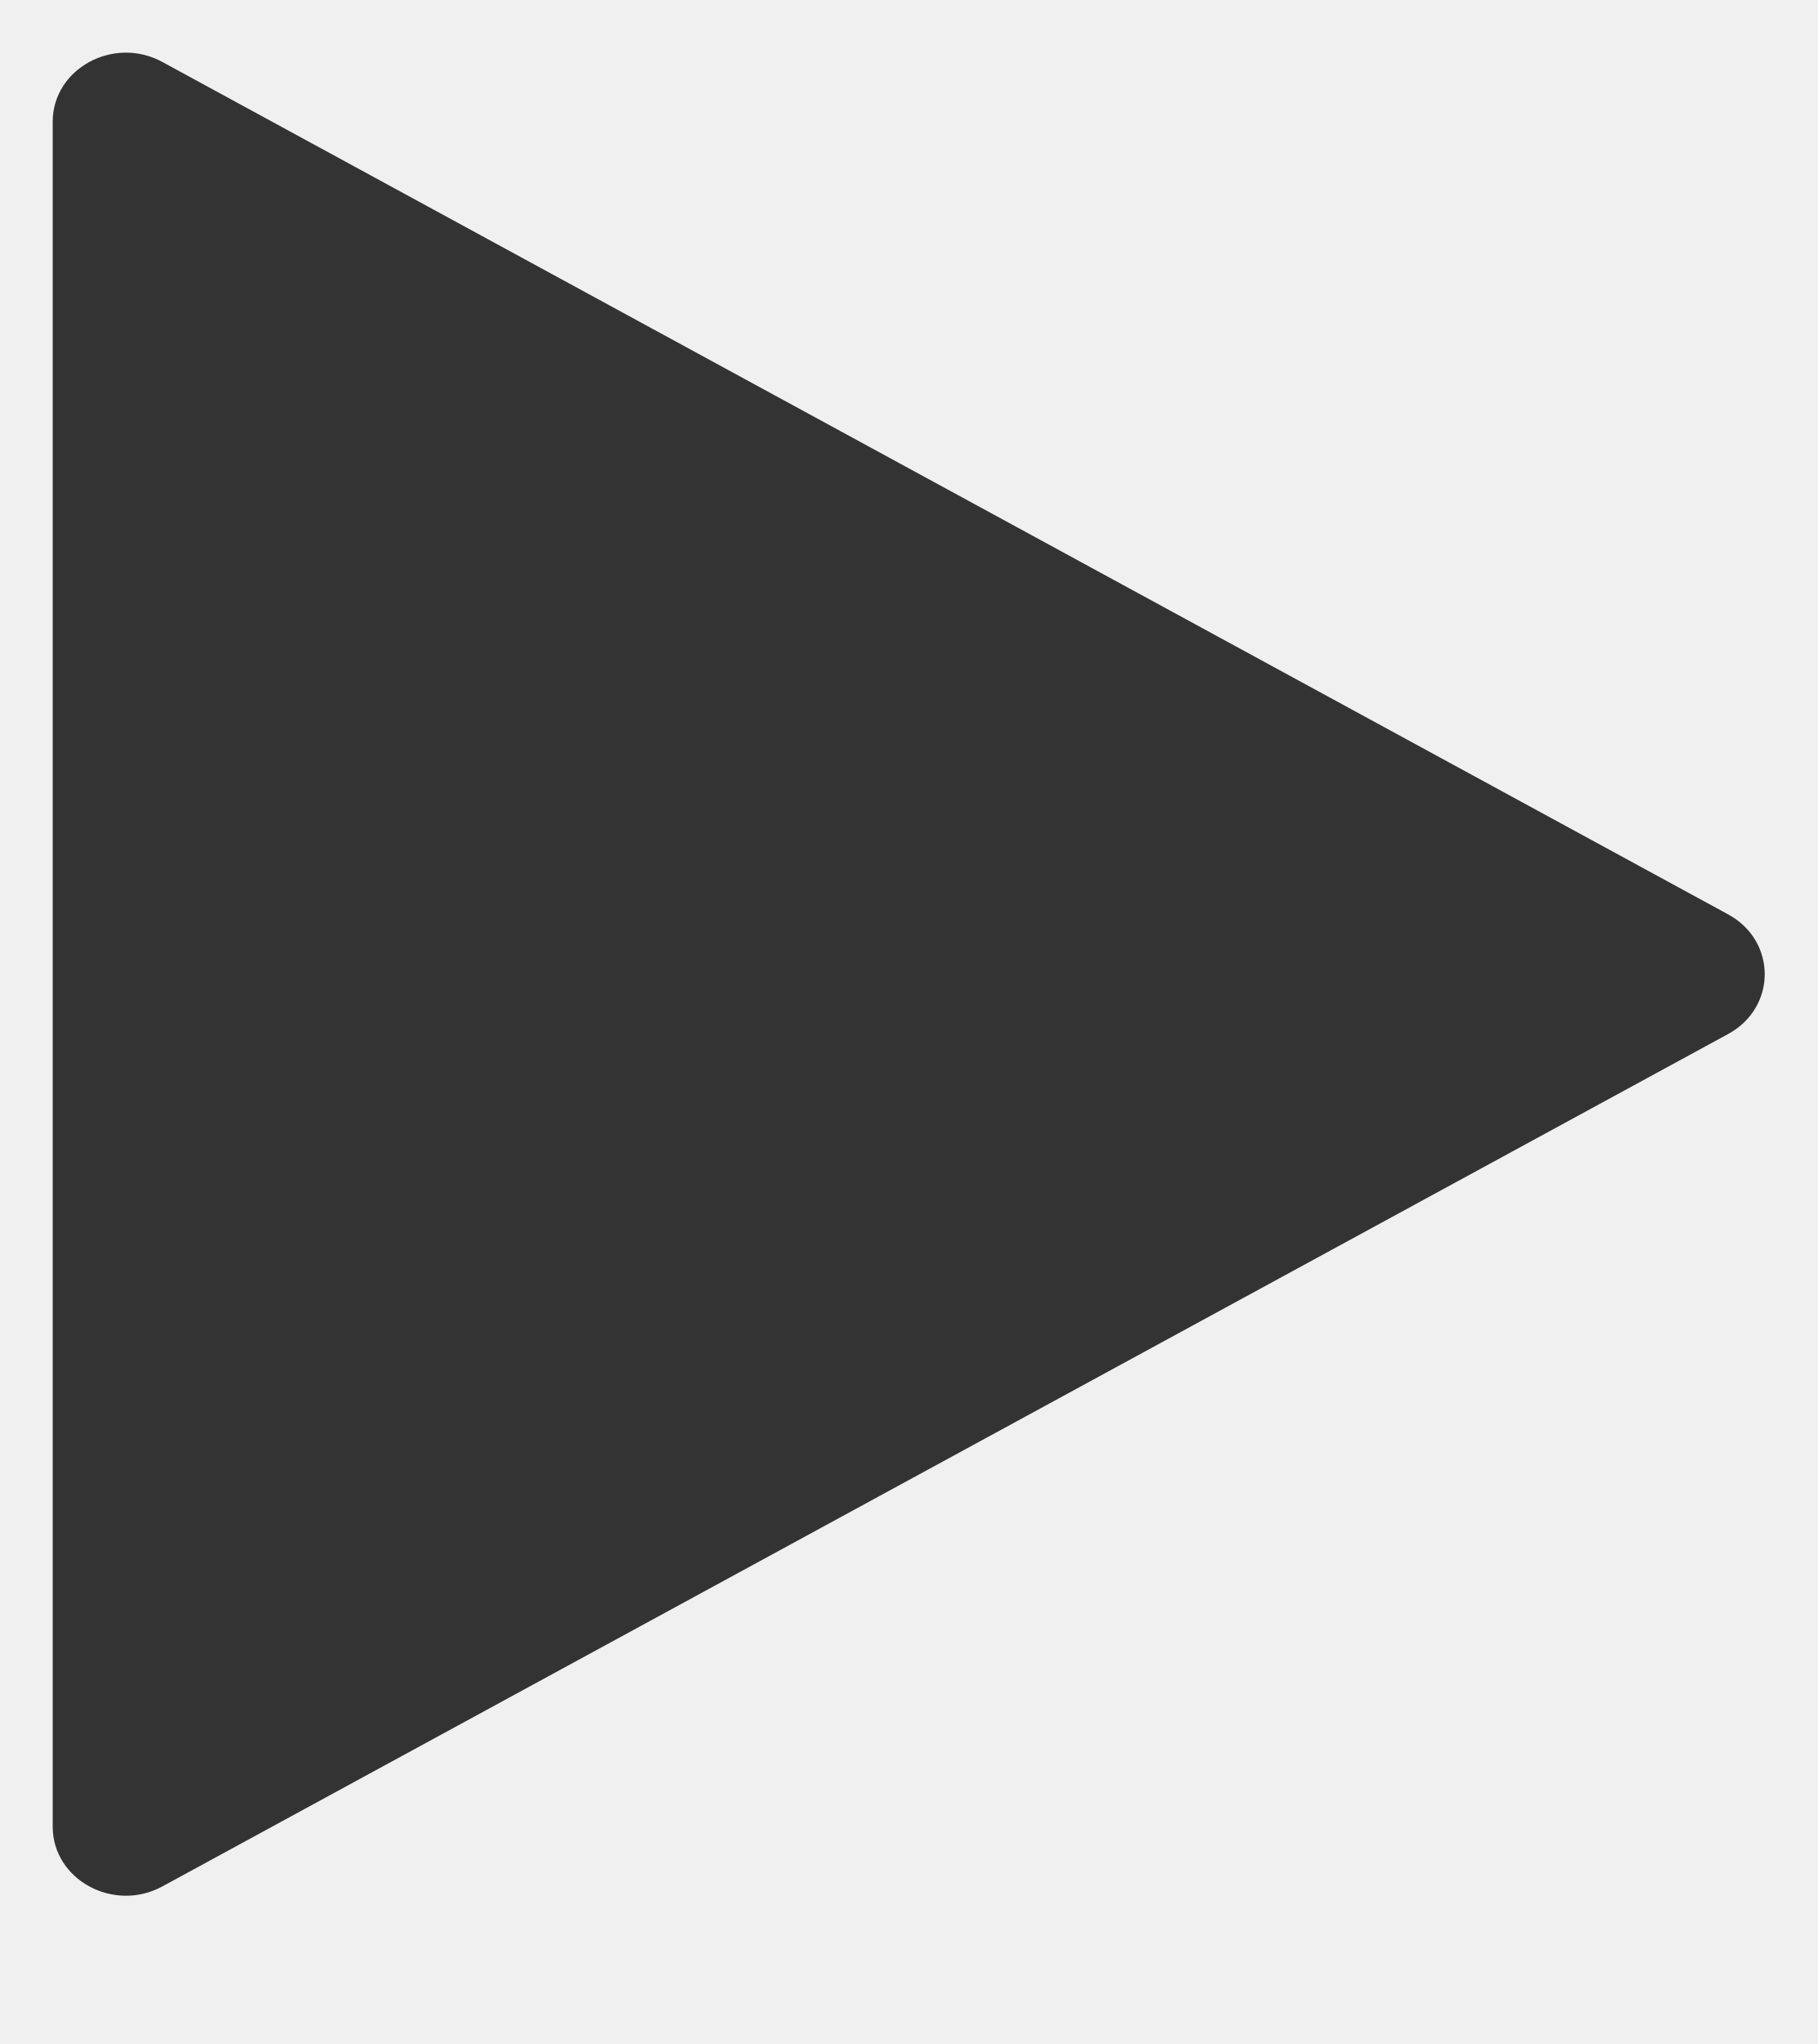
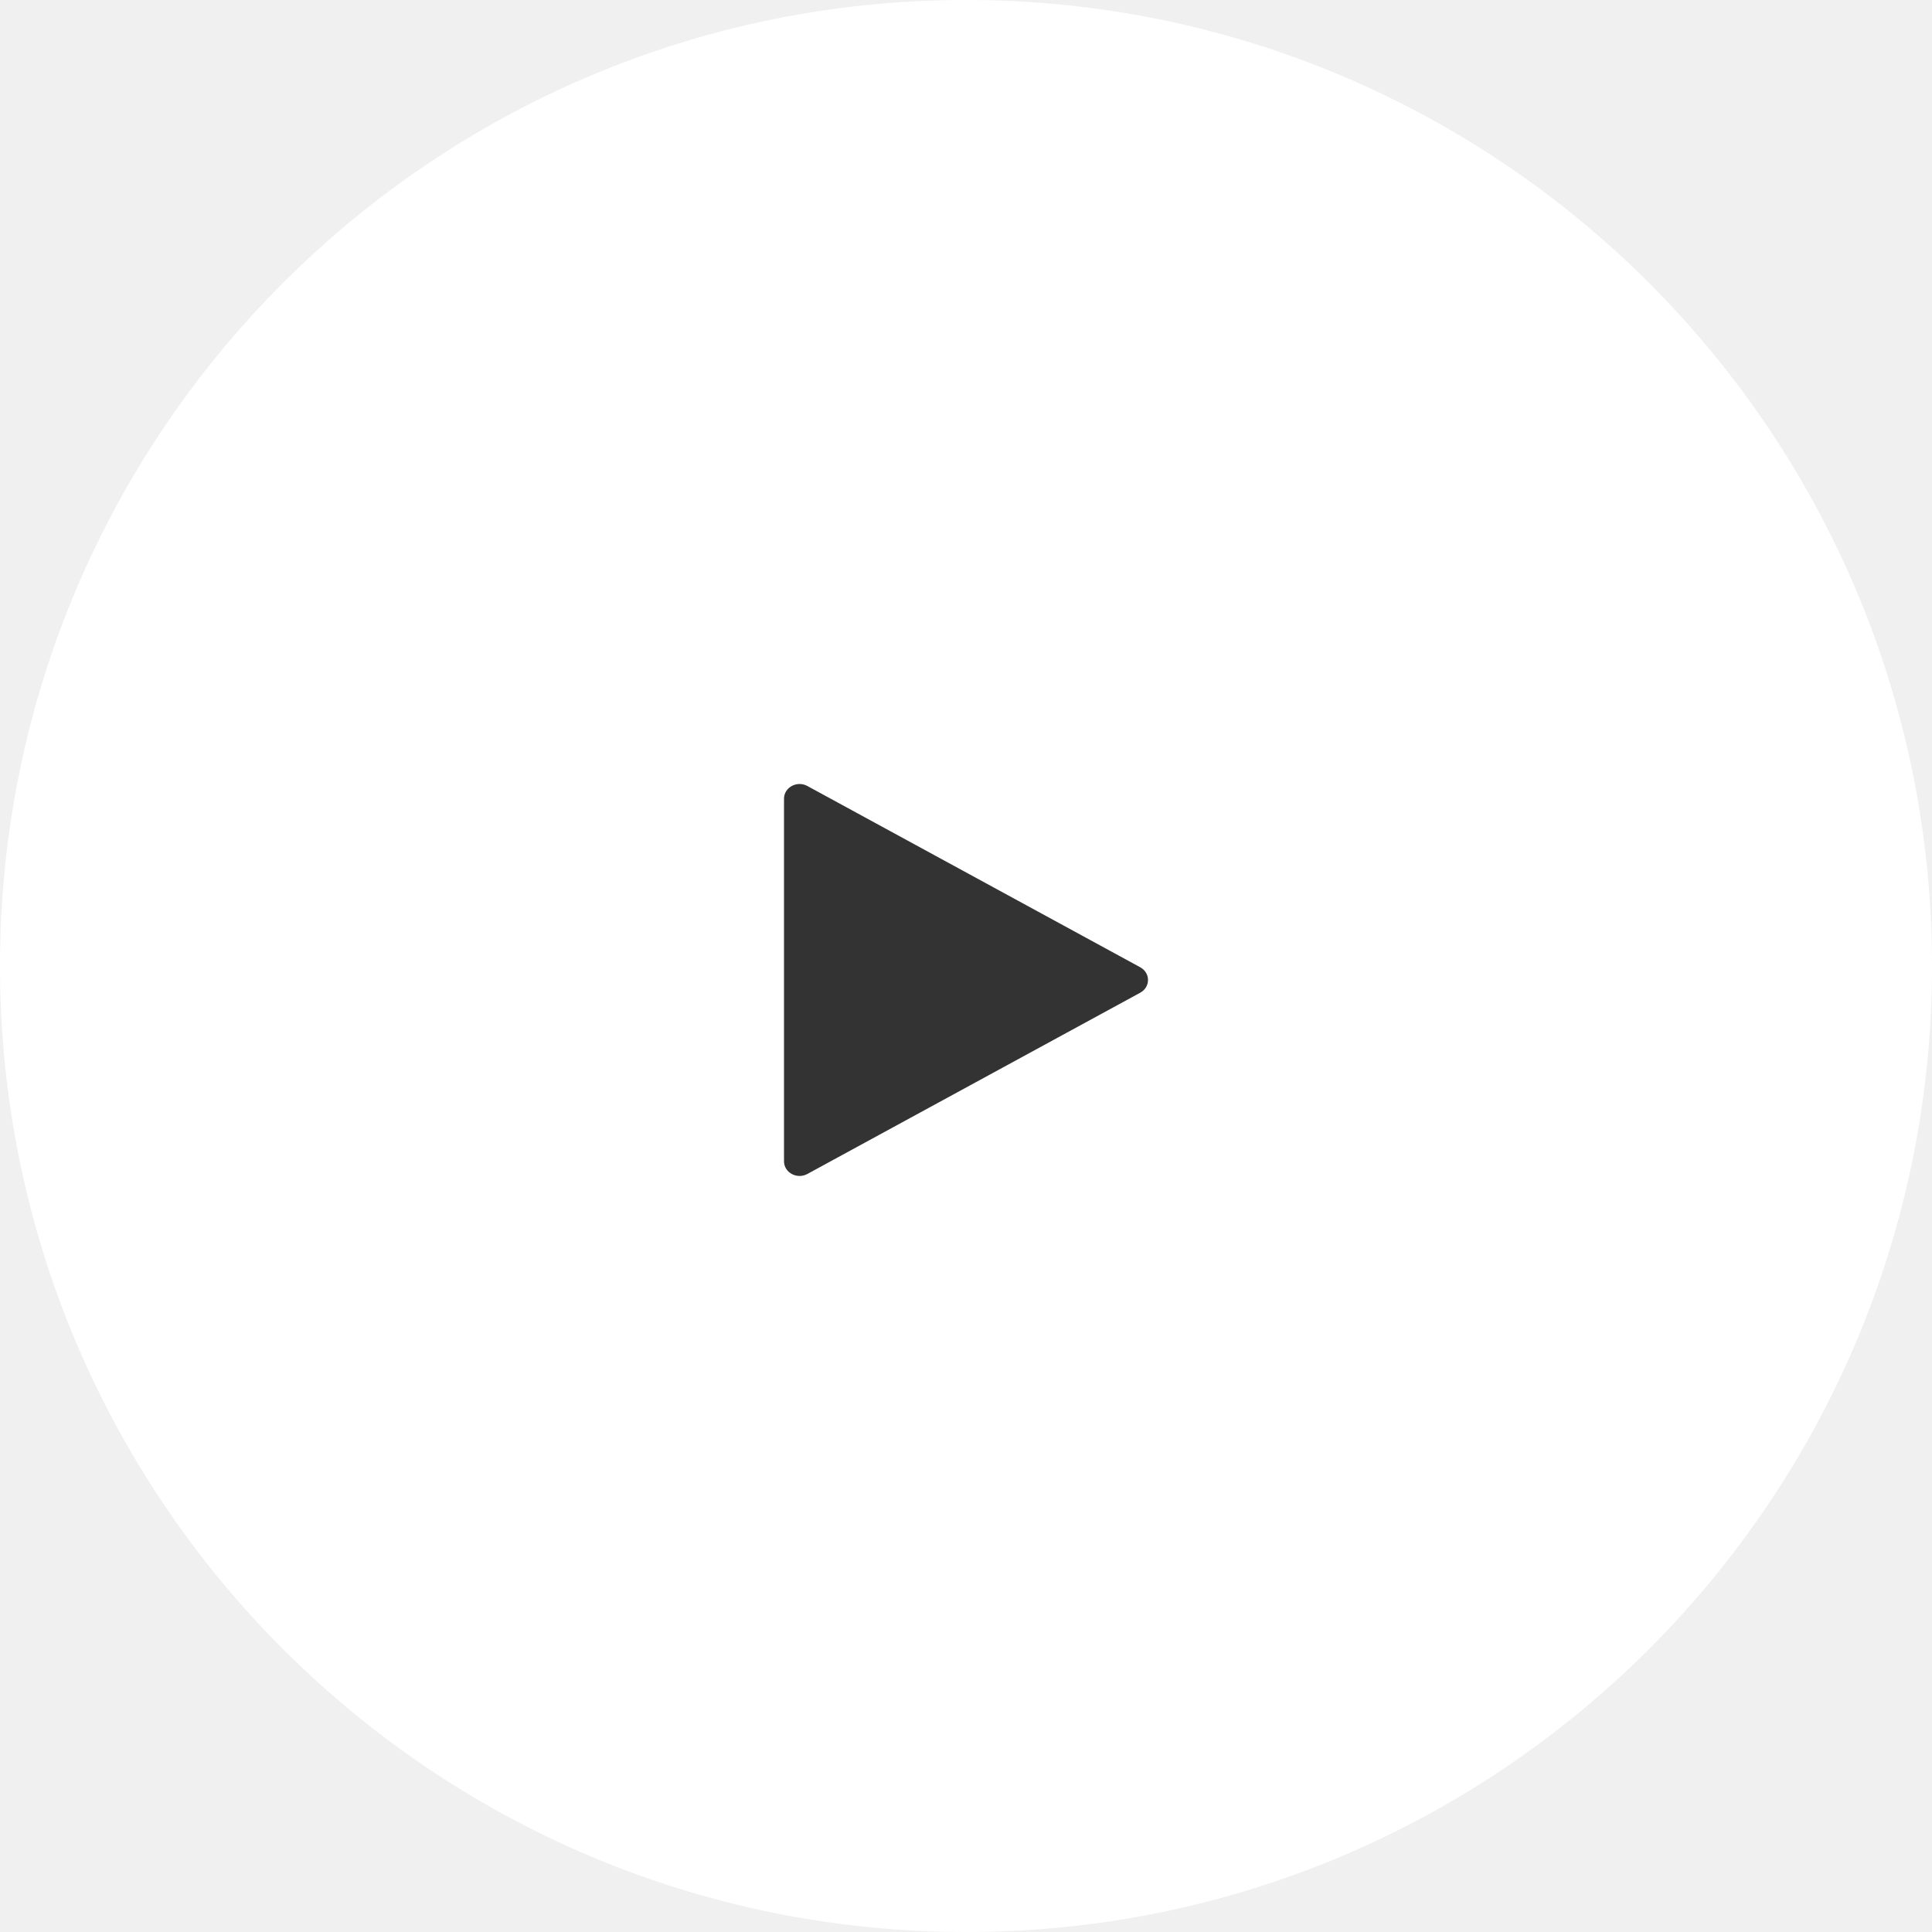
- <svg xmlns="http://www.w3.org/2000/svg" width="8" height="9" viewBox="0 0 8 9" fill="none">
-   <path d="M7.607 4.026C7.822 4.143 7.822 4.436 7.607 4.553L0.715 8.306C0.501 8.423 0.232 8.277 0.232 8.043L0.232 0.536C0.232 0.302 0.501 0.156 0.715 0.273L7.607 4.026Z" fill="#333333" />
+ <svg xmlns="http://www.w3.org/2000/svg" width="40" height="40" viewBox="0 0 40 40" fill="none">
+   <circle cx="20" cy="20" r="20" fill="white" />
+   <path d="M23.607 20.026C23.822 20.143 23.822 20.436 23.607 20.553L16.715 24.306C16.501 24.423 16.232 24.277 16.232 24.043L16.232 16.536C16.232 16.302 16.501 16.156 16.715 16.273L23.607 20.026Z" fill="#333333" />
</svg>
